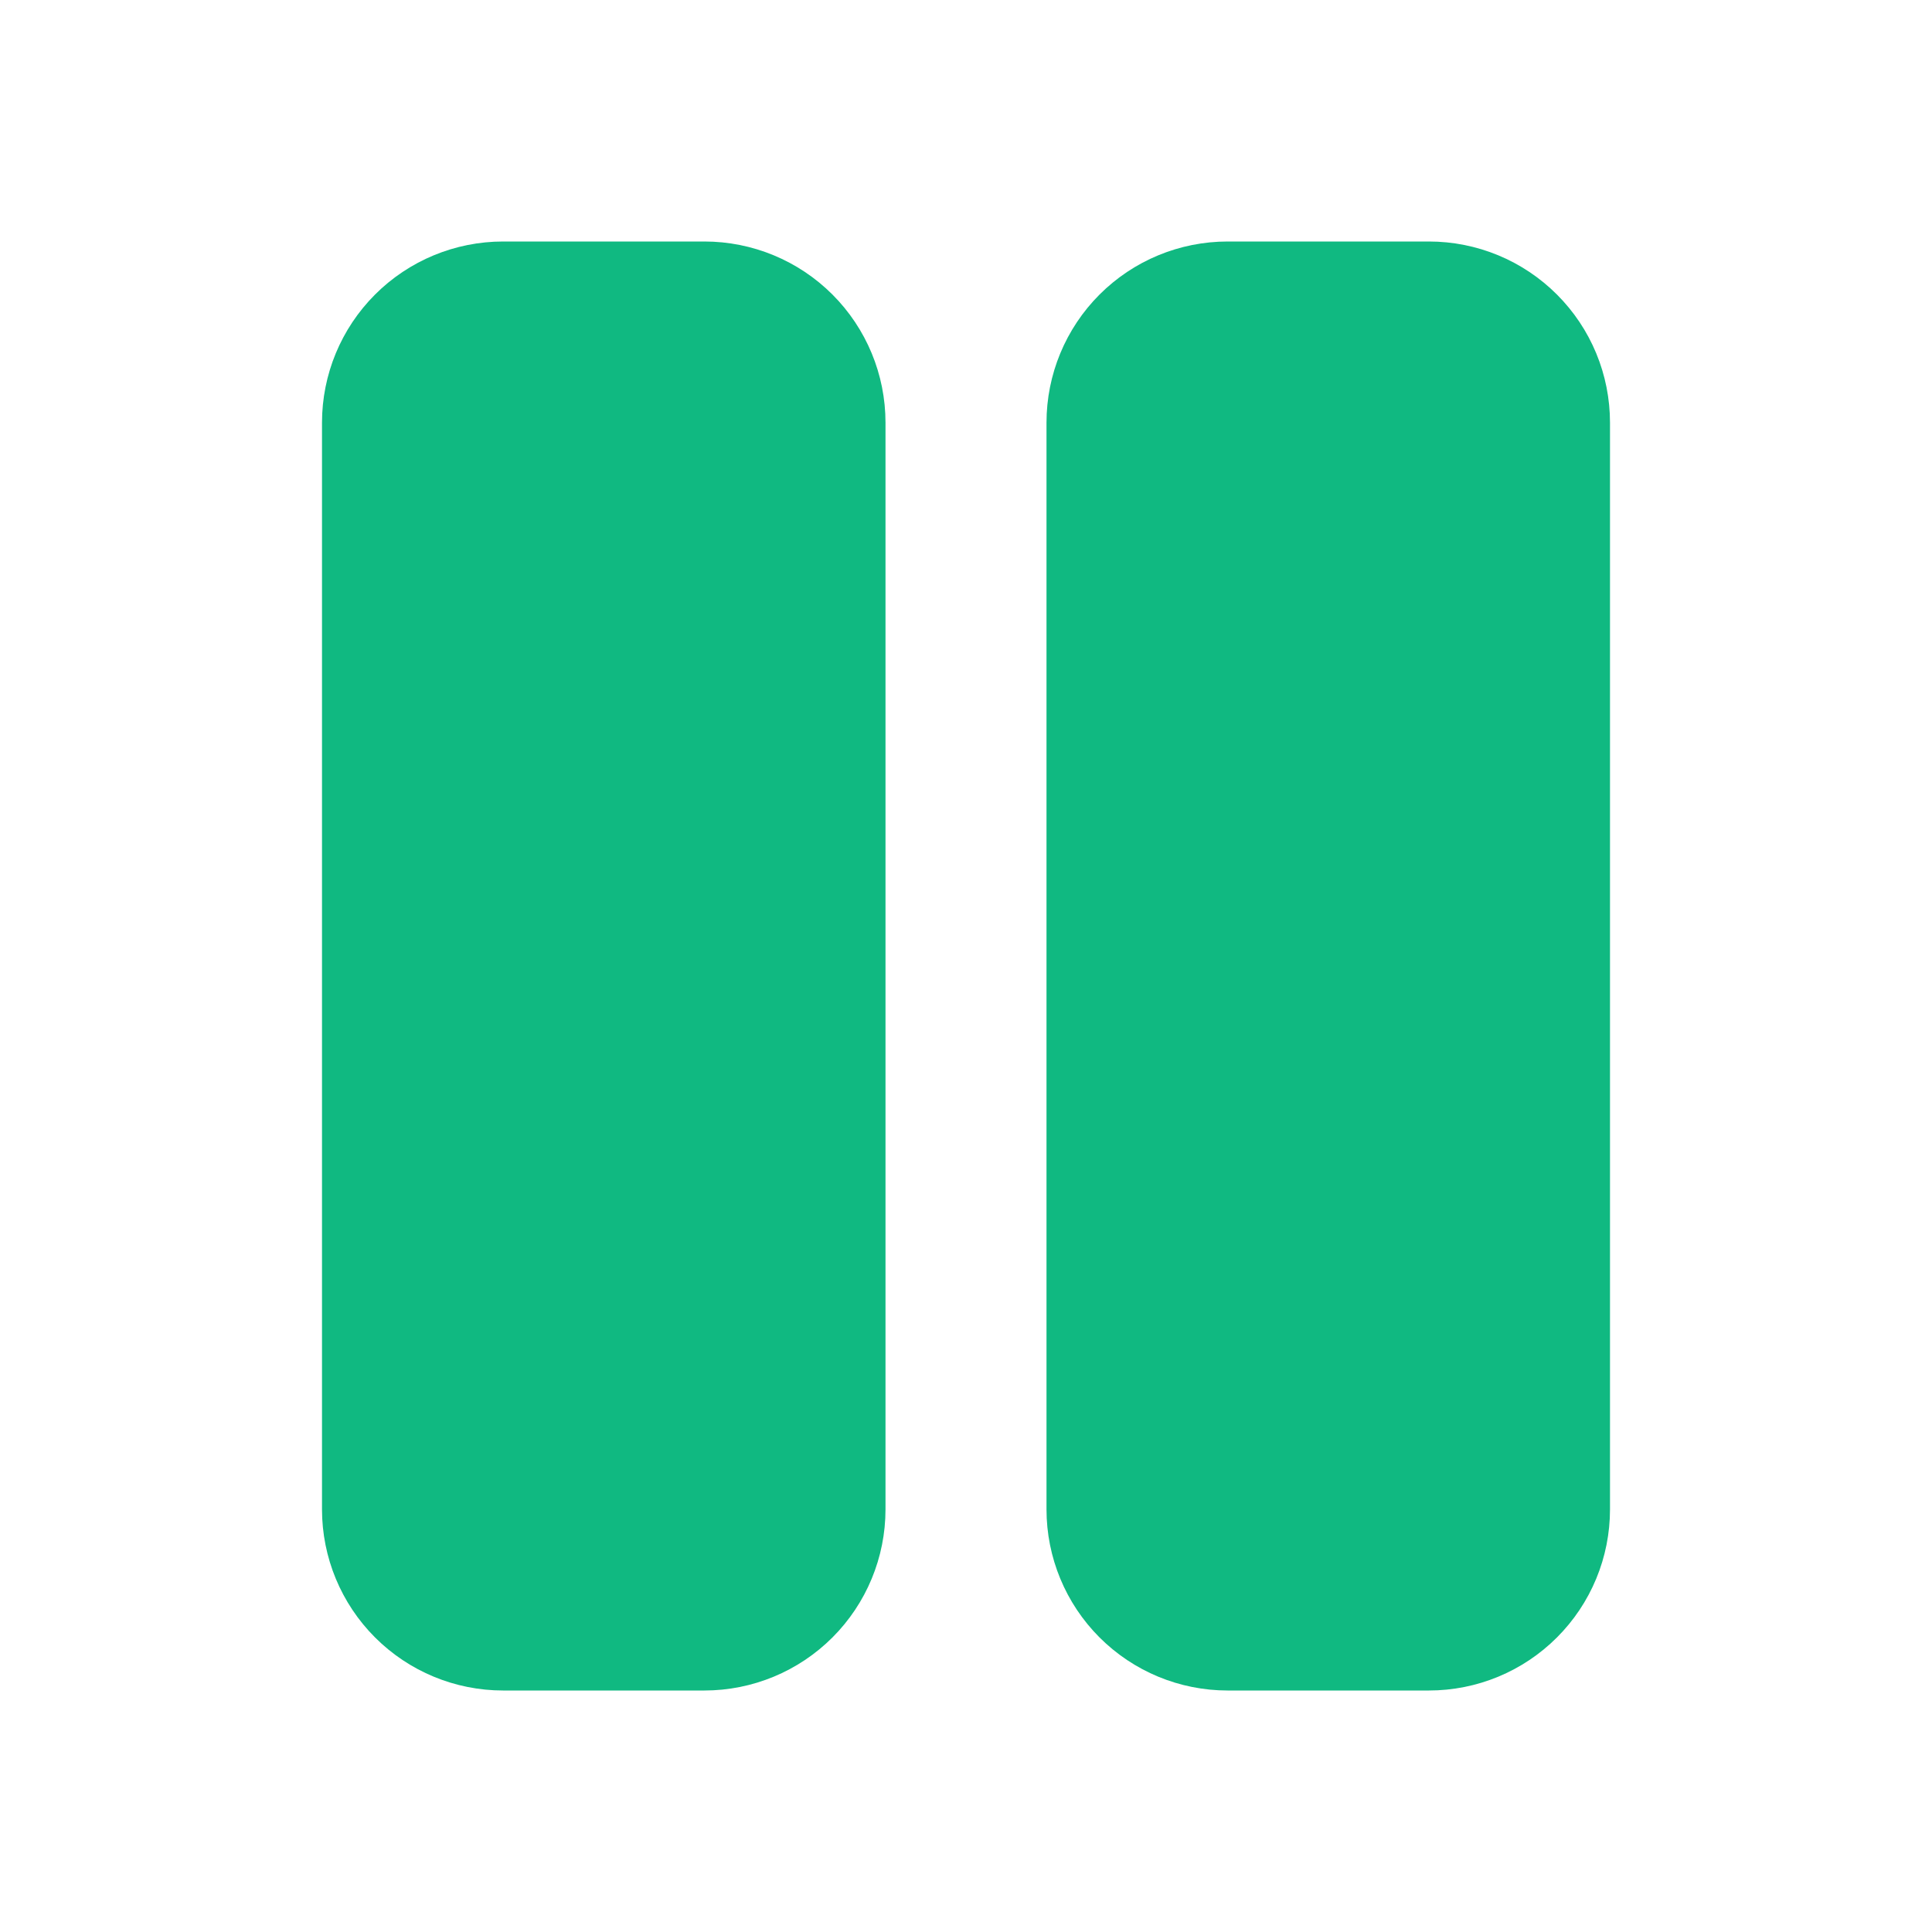
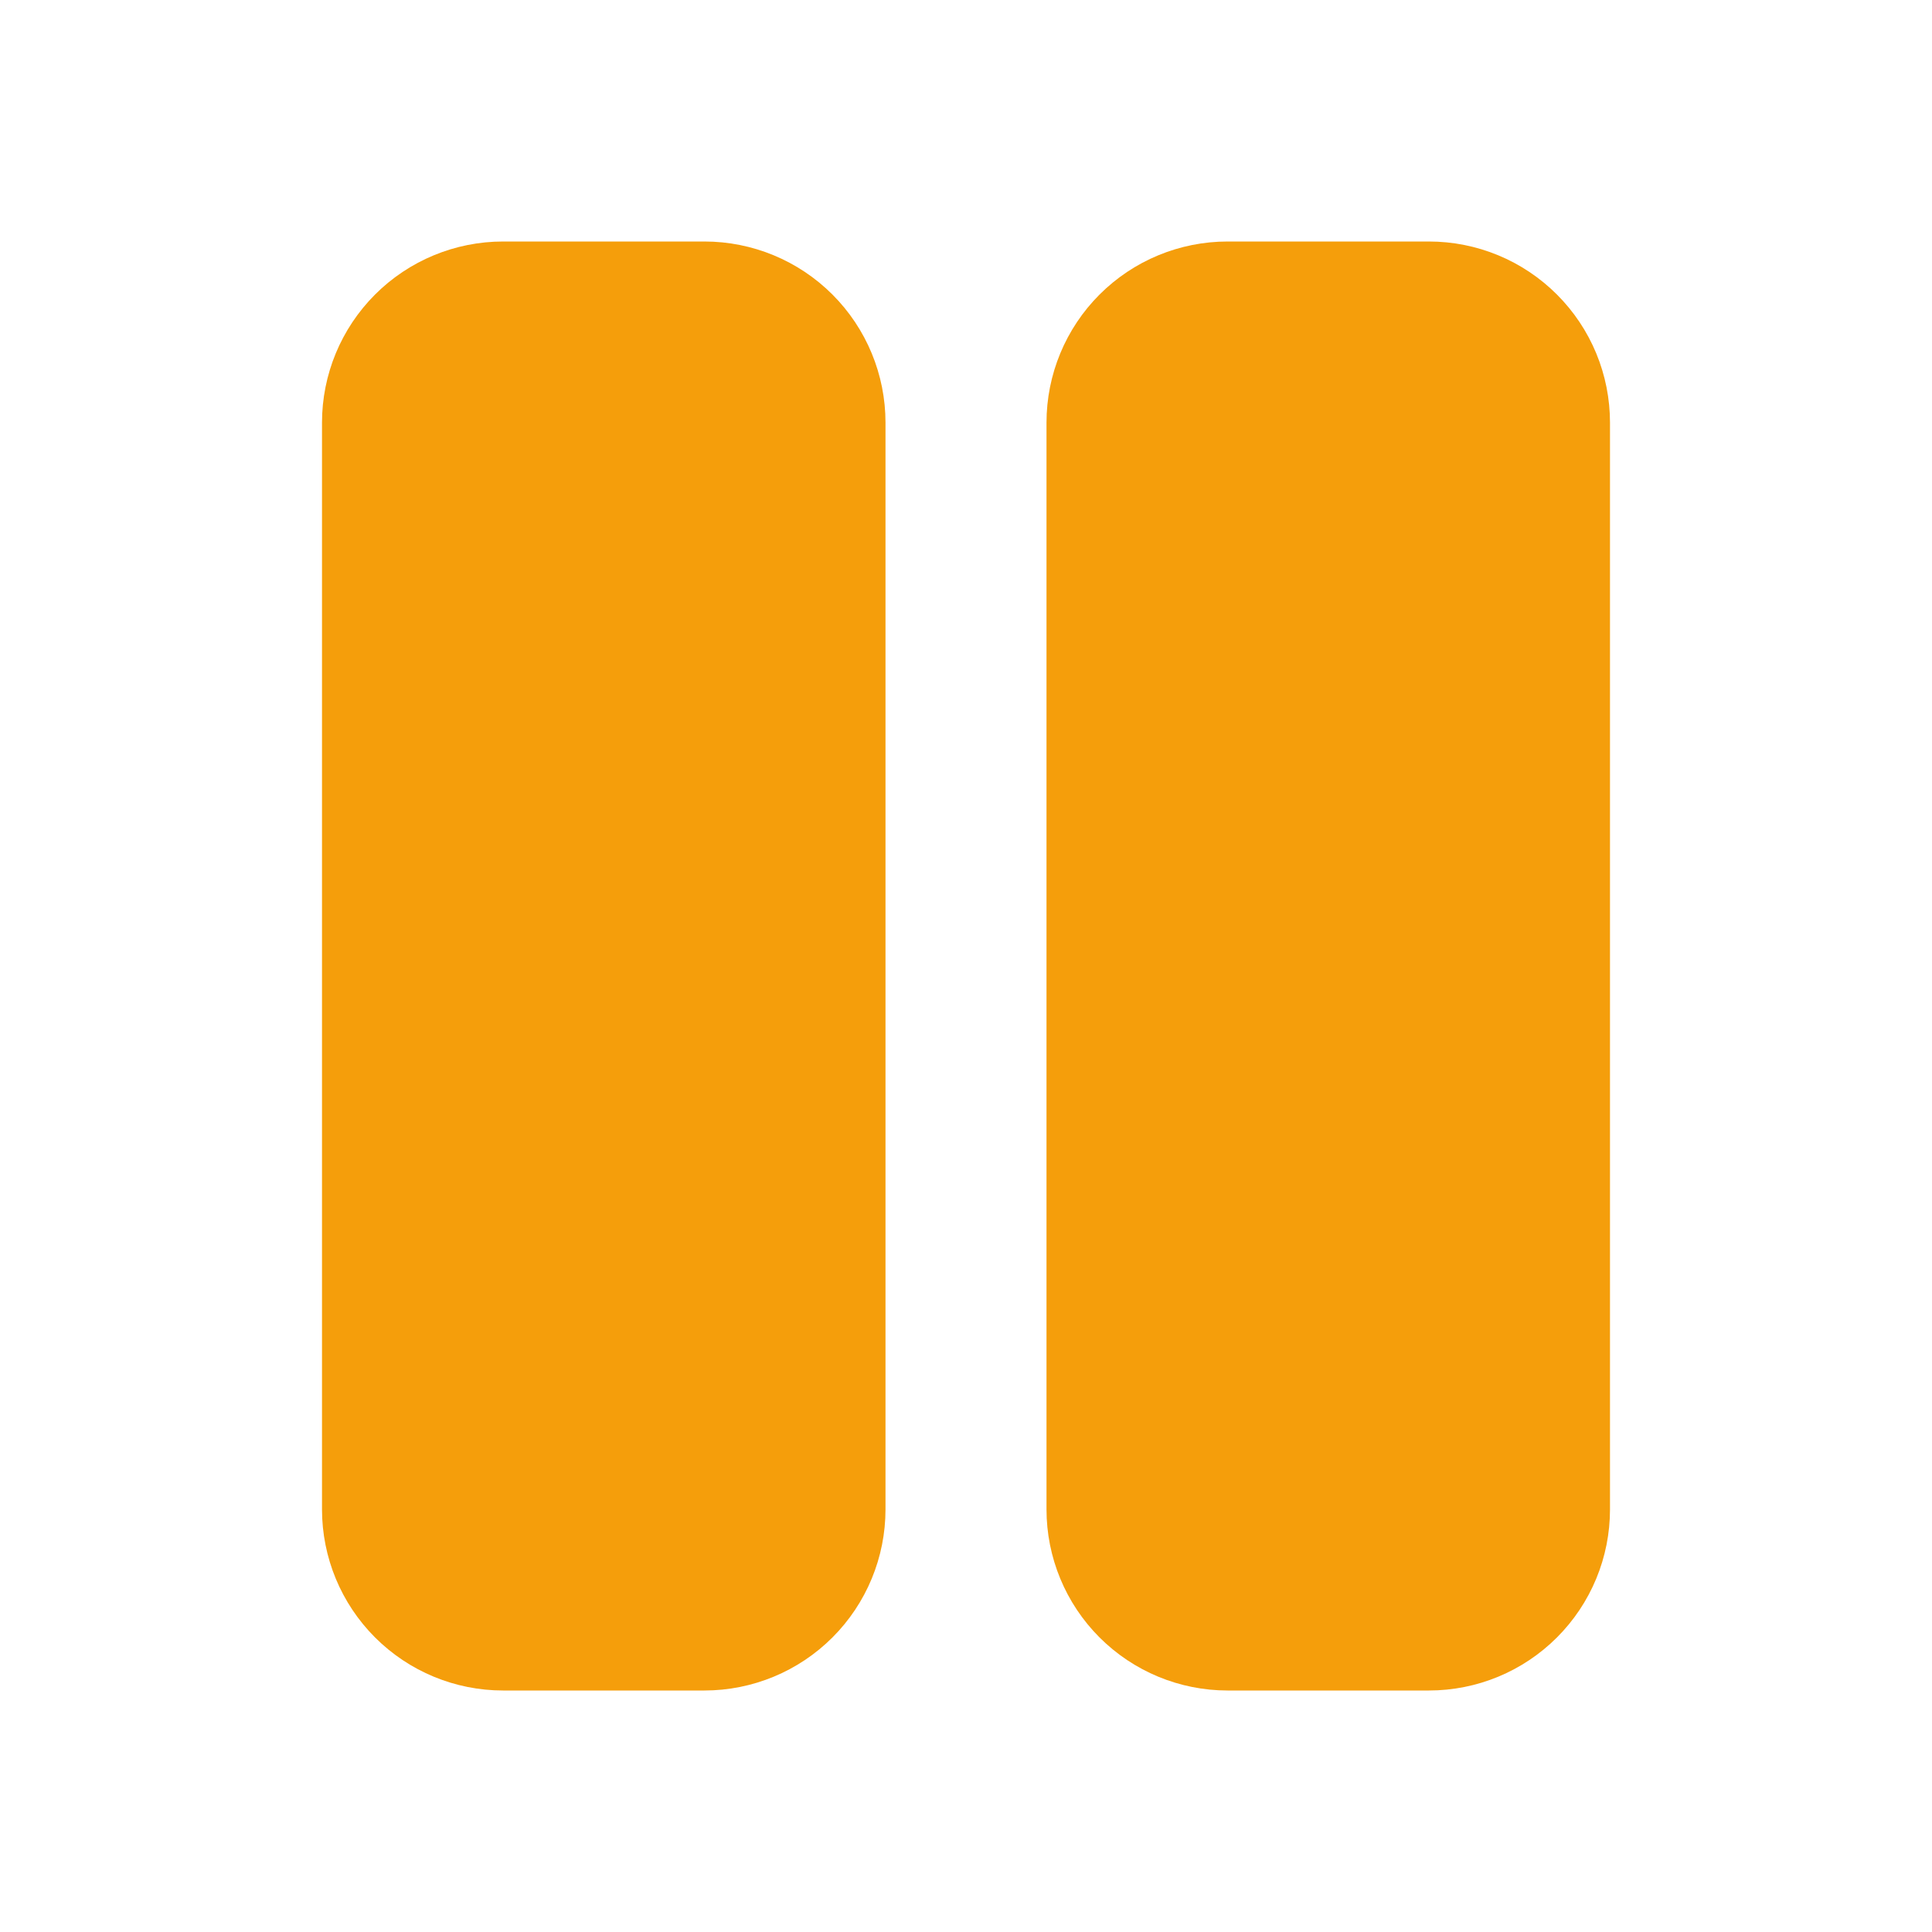
<svg xmlns="http://www.w3.org/2000/svg" width="24" height="24" viewBox="0 0 24 24" fill="none">
-   <path d="M6.25 3C5.653 3 5.081 3.237 4.659 3.659C4.237 4.081 4 4.653 4 5.25V18.75C4 19.347 4.237 19.919 4.659 20.341C5.081 20.763 5.653 21 6.25 21H8.75C9.347 21 9.919 20.763 10.341 20.341C10.763 19.919 11 19.347 11 18.75V5.25C11 4.653 10.763 4.081 10.341 3.659C9.919 3.237 9.347 3 8.75 3H6.25ZM15.25 3C14.653 3 14.081 3.237 13.659 3.659C13.237 4.081 13 4.653 13 5.25V18.75C13 19.347 13.237 19.919 13.659 20.341C14.081 20.763 14.653 21 15.25 21H17.75C18.046 21 18.338 20.942 18.611 20.829C18.884 20.716 19.132 20.55 19.341 20.341C19.55 20.132 19.716 19.884 19.829 19.611C19.942 19.338 20 19.046 20 18.75V5.25C20 4.955 19.942 4.662 19.829 4.389C19.716 4.116 19.55 3.868 19.341 3.659C19.132 3.45 18.884 3.284 18.611 3.171C18.338 3.058 18.046 3 17.75 3H15.25Z" fill="#10b981" />
+   <path d="M6.25 3C5.653 3 5.081 3.237 4.659 3.659C4.237 4.081 4 4.653 4 5.25V18.75C4 19.347 4.237 19.919 4.659 20.341C5.081 20.763 5.653 21 6.25 21H8.75C9.347 21 9.919 20.763 10.341 20.341C10.763 19.919 11 19.347 11 18.75V5.25C11 4.653 10.763 4.081 10.341 3.659C9.919 3.237 9.347 3 8.75 3H6.25ZM15.25 3C14.653 3 14.081 3.237 13.659 3.659C13.237 4.081 13 4.653 13 5.25V18.75C13 19.347 13.237 19.919 13.659 20.341C14.081 20.763 14.653 21 15.25 21H17.75C18.046 21 18.338 20.942 18.611 20.829C18.884 20.716 19.132 20.55 19.341 20.341C19.55 20.132 19.716 19.884 19.829 19.611C19.942 19.338 20 19.046 20 18.75V5.25C20 4.955 19.942 4.662 19.829 4.389C19.716 4.116 19.55 3.868 19.341 3.659C19.132 3.45 18.884 3.284 18.611 3.171C18.338 3.058 18.046 3 17.75 3H15.25Z" fill="#f59e0b" />
</svg>
